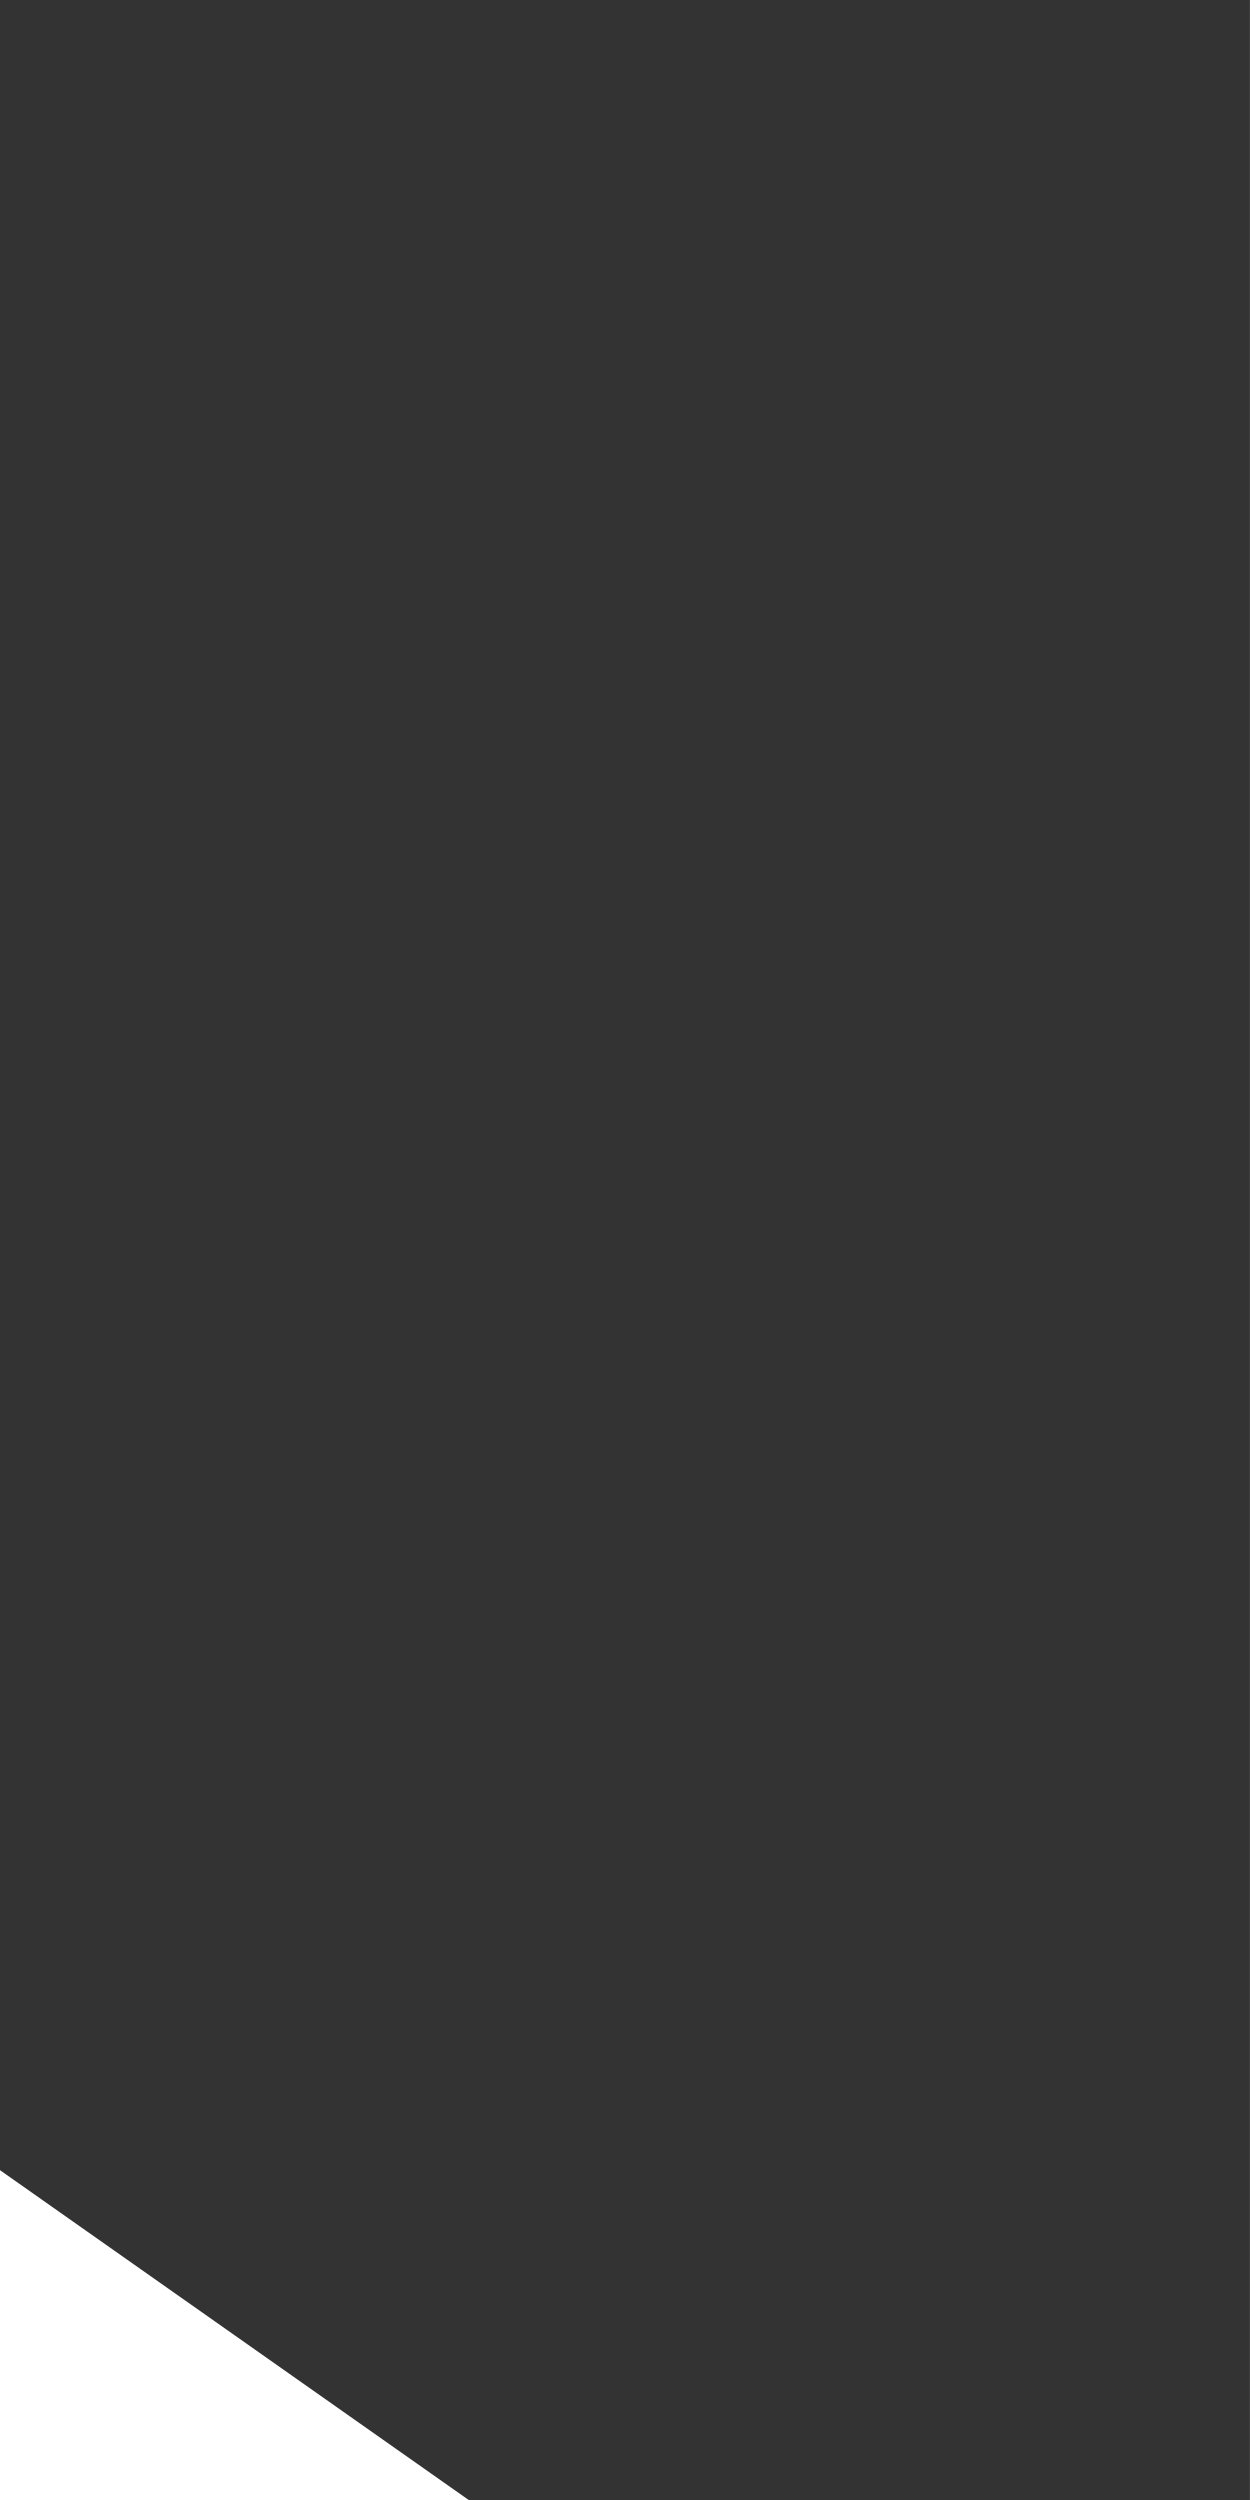
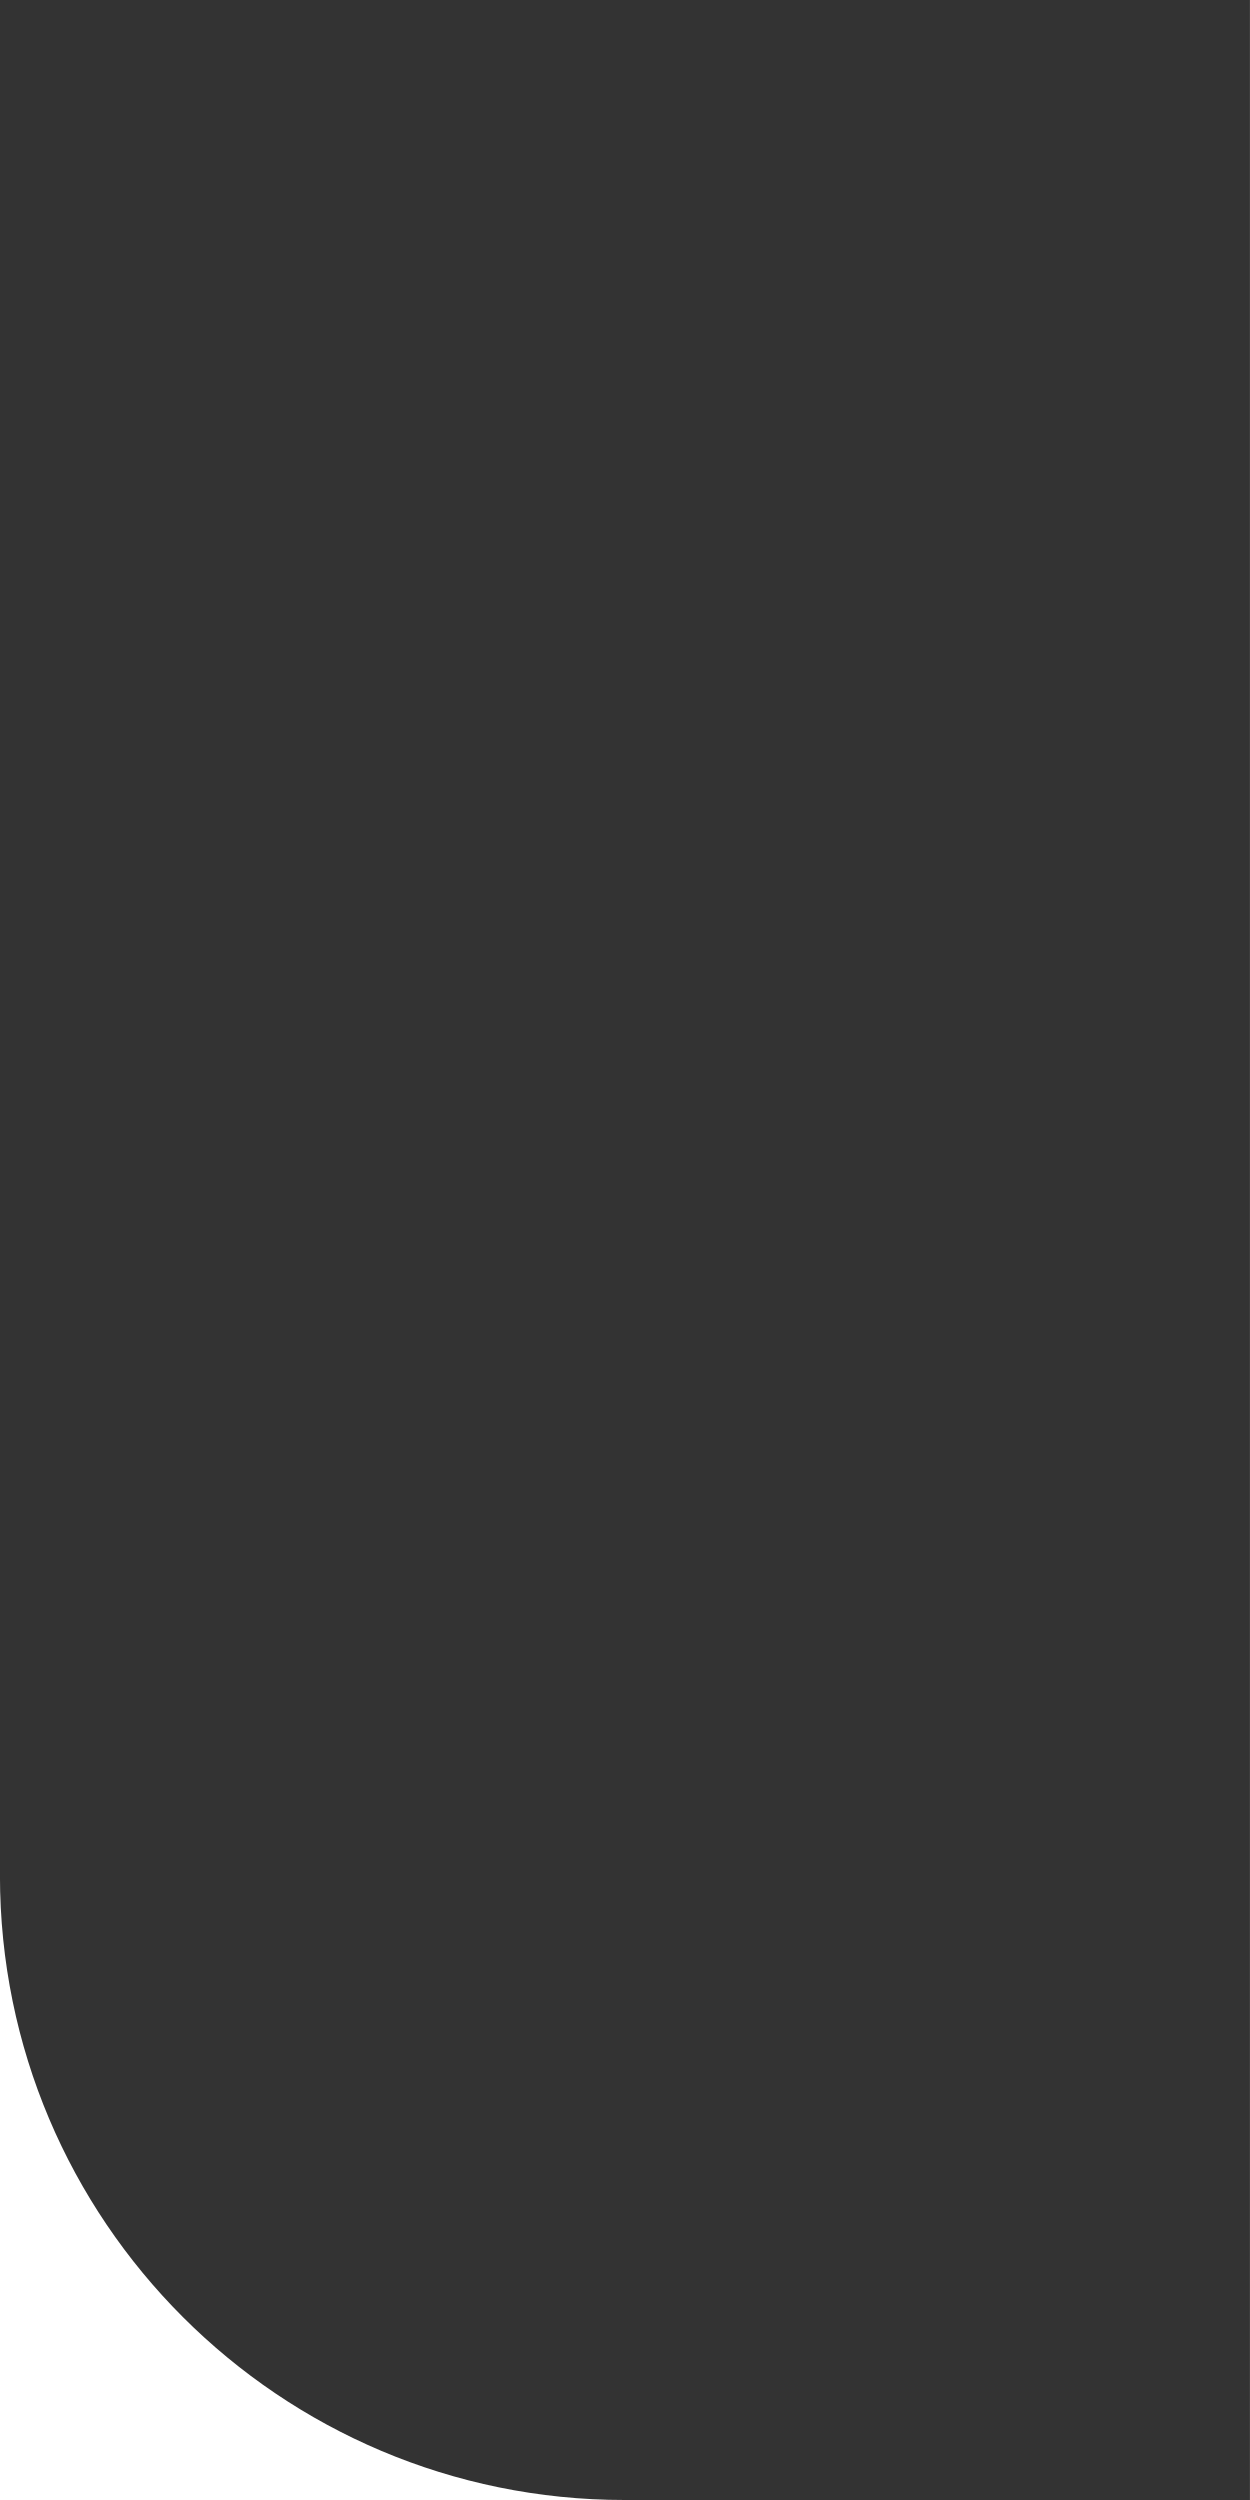
<svg xmlns="http://www.w3.org/2000/svg" width="100%" height="100%" viewBox="0 0 144 288" version="1.1" xml:space="preserve" style="fill-rule:evenodd;clip-rule:evenodd;stroke-linejoin:round;stroke-miterlimit:2;">
  <g transform="matrix(1,0,0,1,-496,-16)">
    <g id="body" transform="matrix(-1.7561,0,0,2.44068,1398.63,13.5593)">
-       <path d="M514,1L432,1L432,119L483.25,119L514,103.431L514,1Z" style="fill:rgb(51,51,51);" />
+       <path d="M514,1L432,1L432,119L473.027,119C495.656,119 514,105.801 514,89.519L514,1Z" style="fill:rgb(51,51,51);" />
    </g>
  </g>
</svg>
